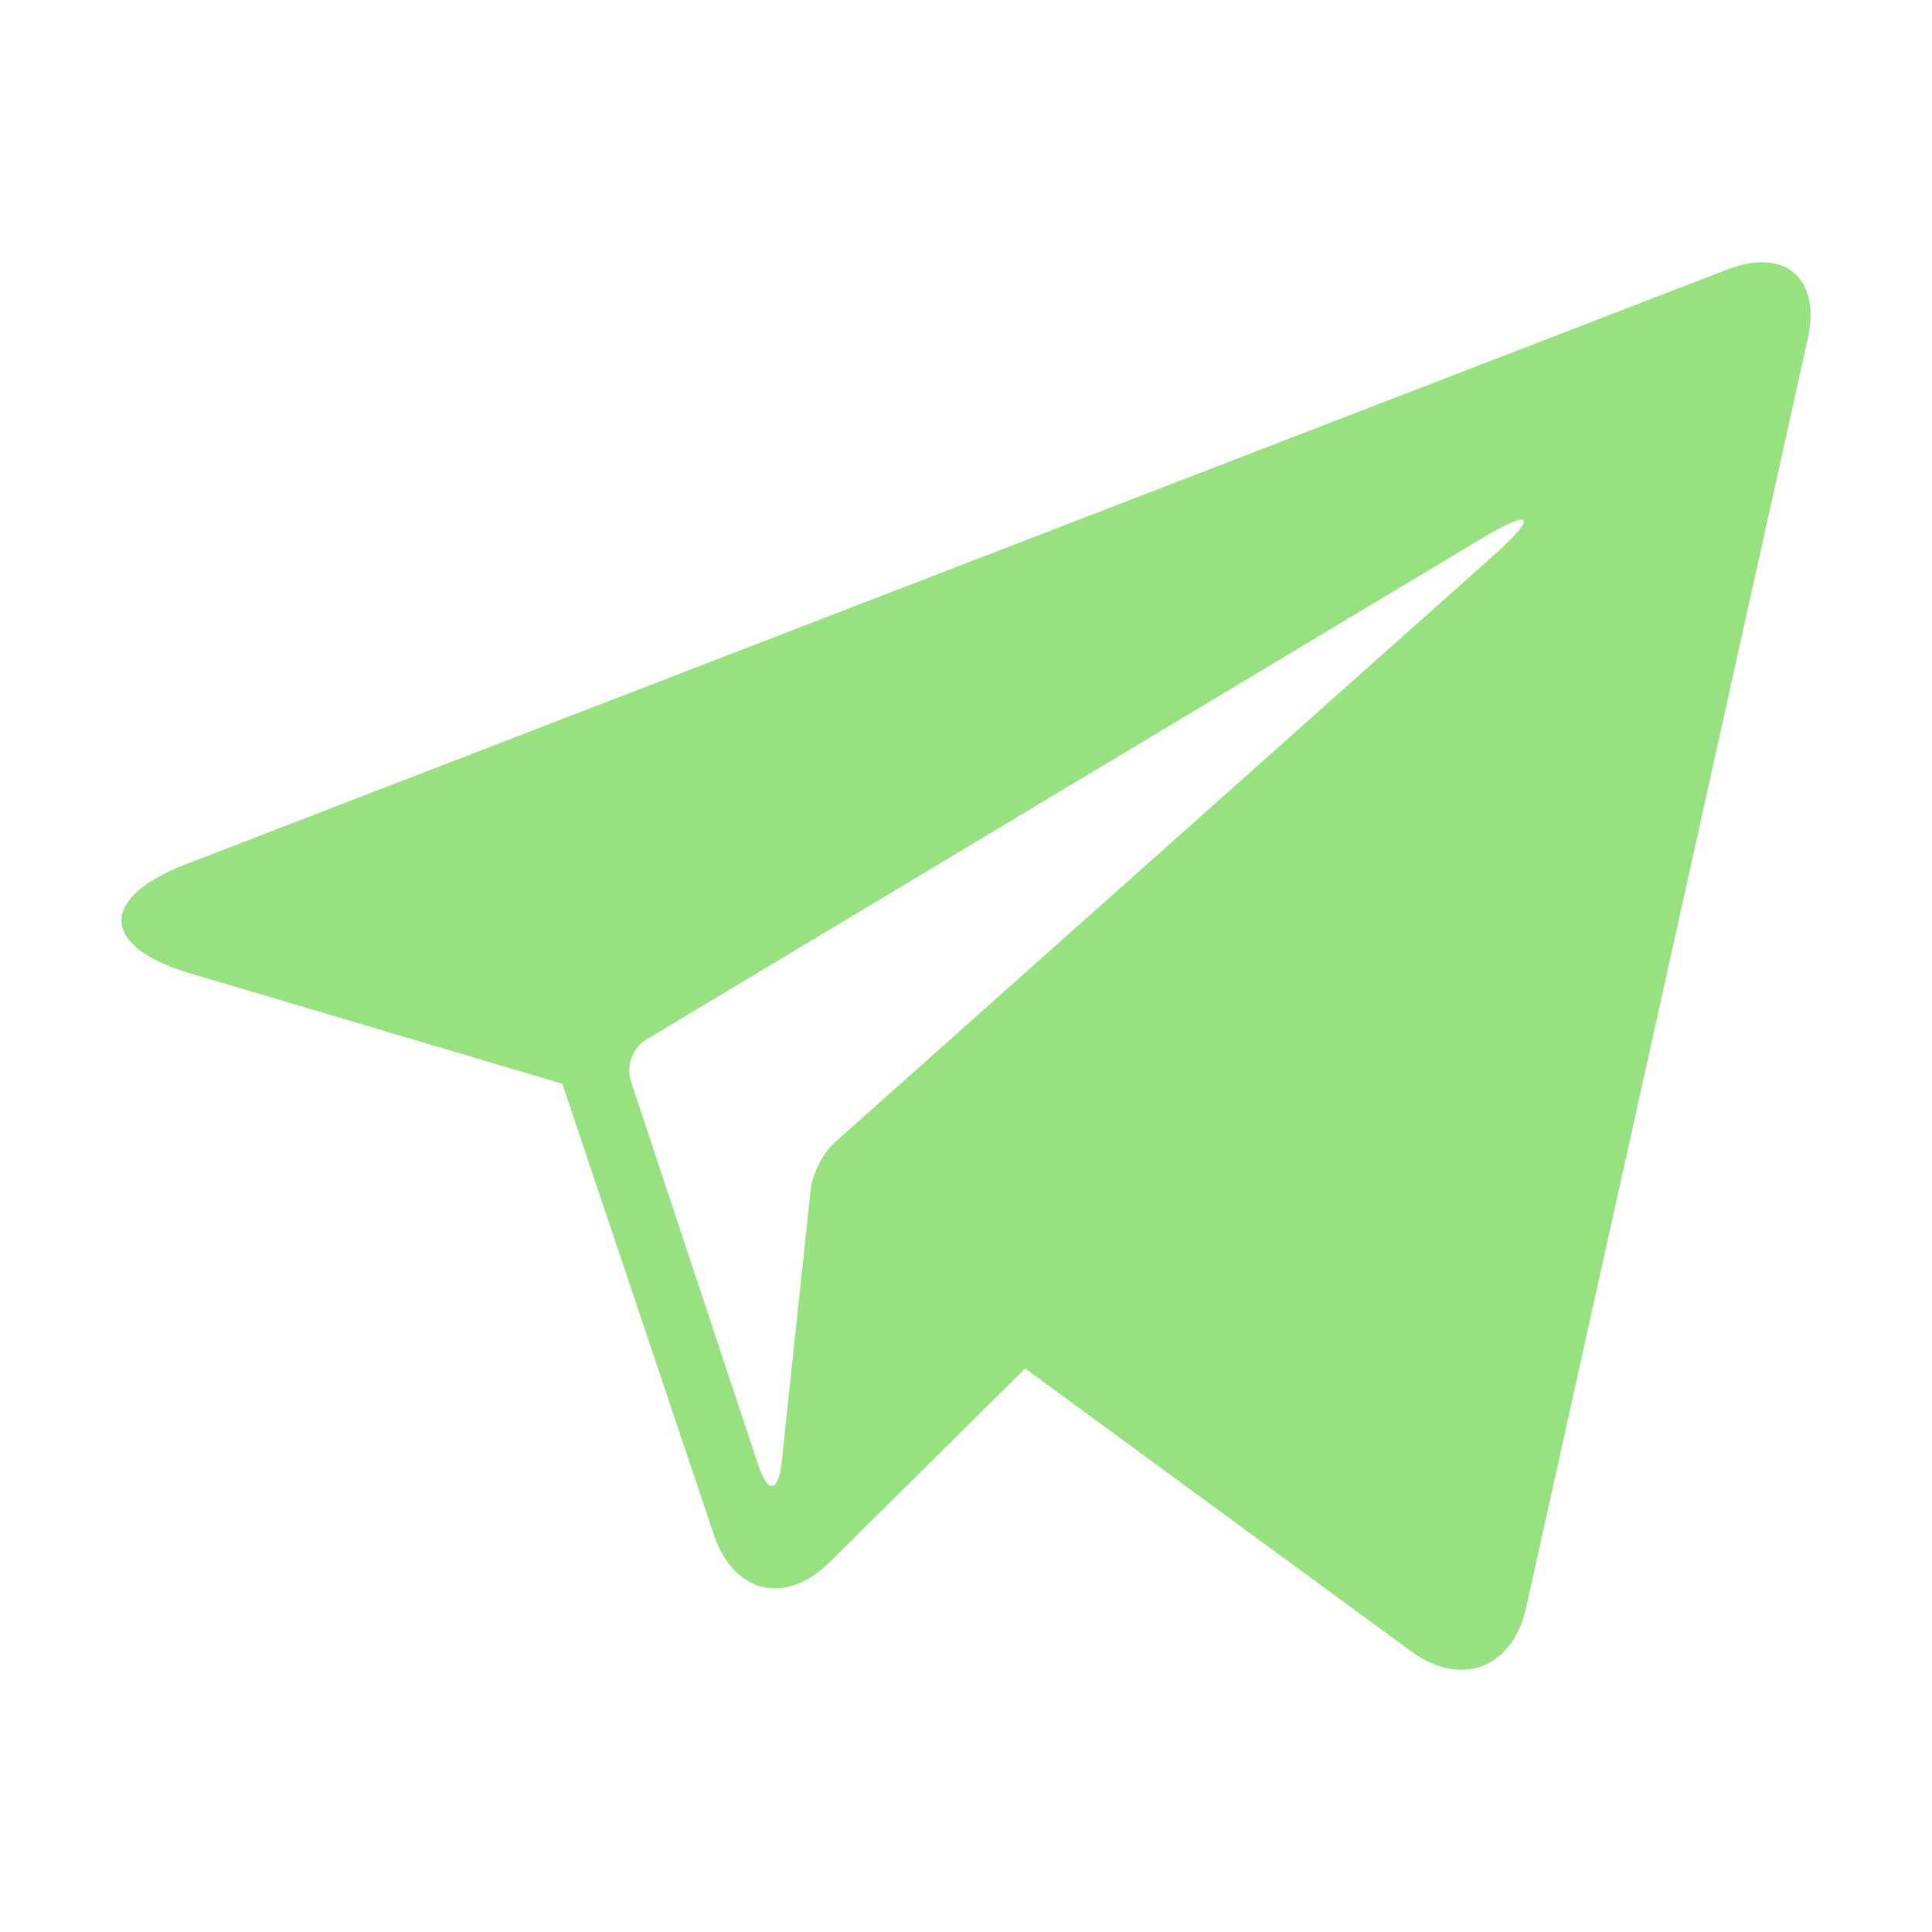
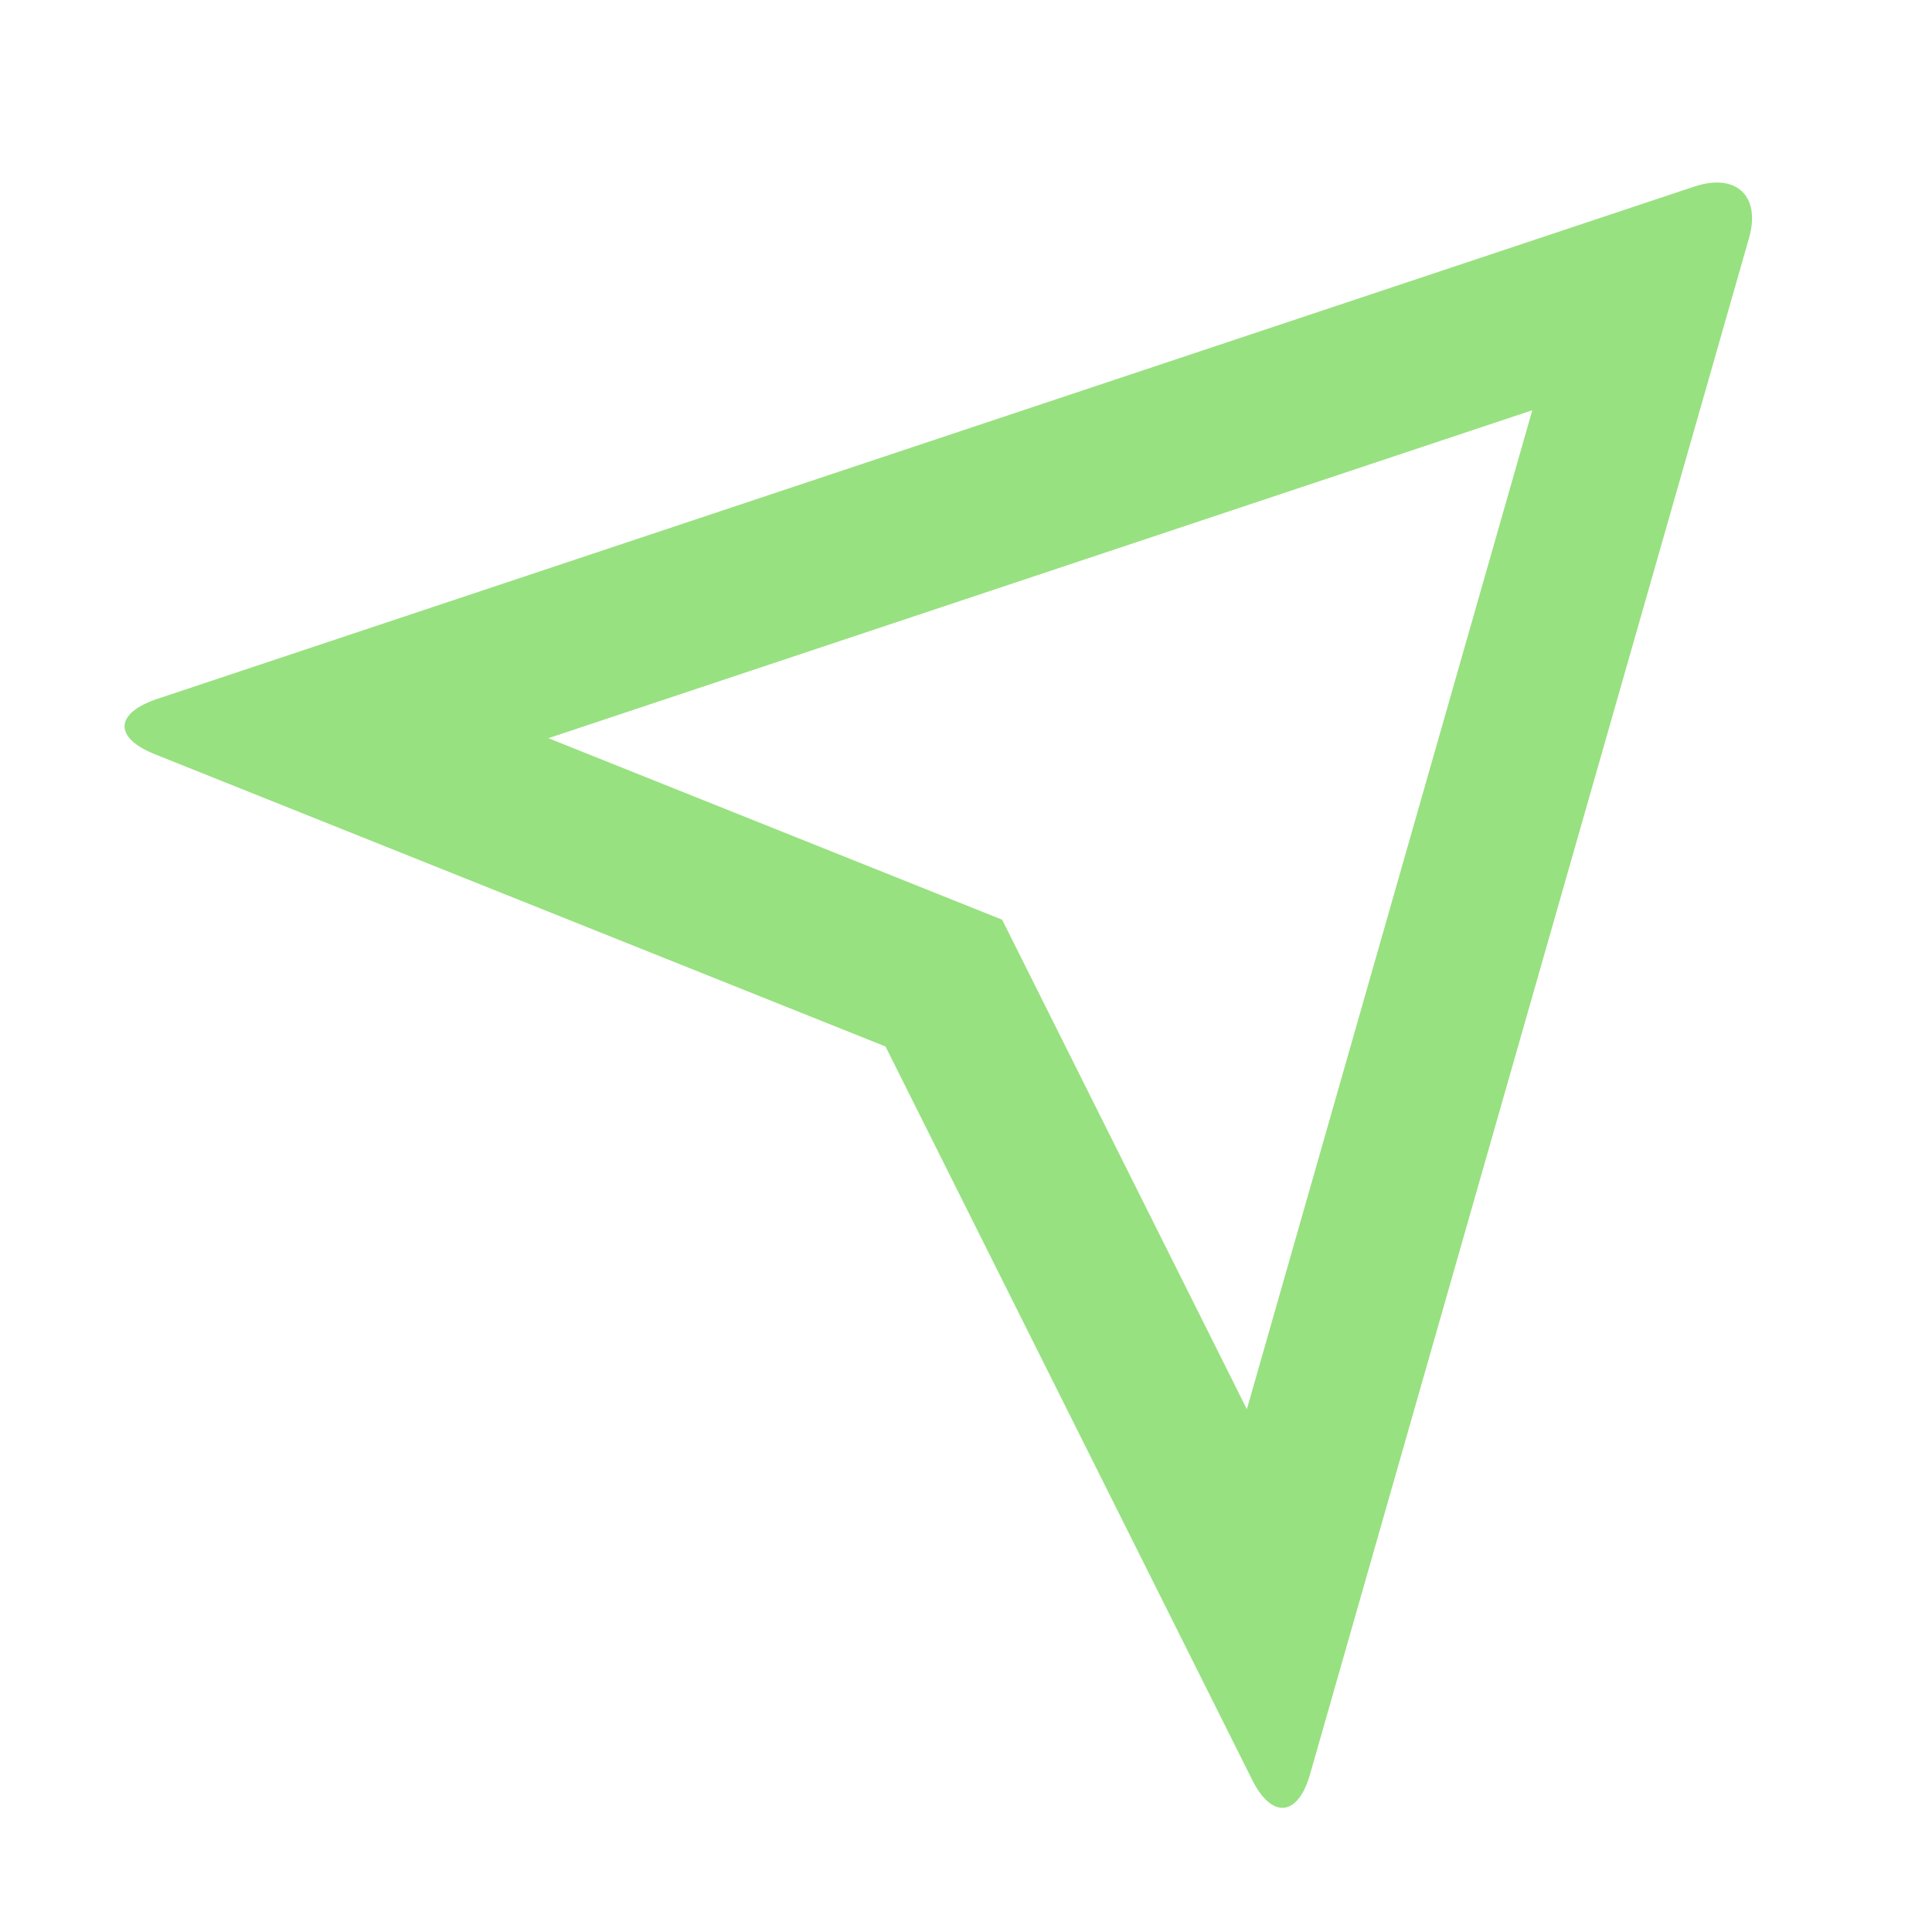
- <svg xmlns="http://www.w3.org/2000/svg" width="30" height="30" viewBox="0 0 30 30" fill="none">
-   <path d="M26.822 4.185L2.877 13.424C1.528 13.945 1.562 14.702 2.946 15.112L8.732 16.829L11.084 23.828C11.392 24.745 12.196 24.938 12.885 24.256L15.919 21.25L21.91 25.64C22.688 26.21 23.488 25.91 23.698 24.963L28.07 5.266C28.279 4.322 27.721 3.837 26.822 4.185ZM23.178 8.638L12.964 17.738C12.781 17.902 12.615 18.226 12.589 18.466L12.138 22.705C12.088 23.181 11.924 23.201 11.772 22.745L9.796 16.787C9.719 16.554 9.824 16.269 10.031 16.145L22.983 8.376C23.809 7.881 23.897 7.998 23.178 8.638Z" fill="#97E180" />
+ <svg xmlns="http://www.w3.org/2000/svg" width="24" height="24" viewBox="0 0 24 24" fill="none">
+   <path d="M21.727 2.957L16.273 22.043C16.122 22.571 15.798 22.595 15.556 22.112L11 13L1.923 9.369C1.413 9.165 1.42 8.86 1.957 8.681L21.043 2.319C21.572 2.142 21.875 2.438 21.727 2.957ZM19.035 5.096L6.812 9.17L12.449 11.425L15.489 17.506L19.035 5.096Z" fill="#97E180" />
</svg>
